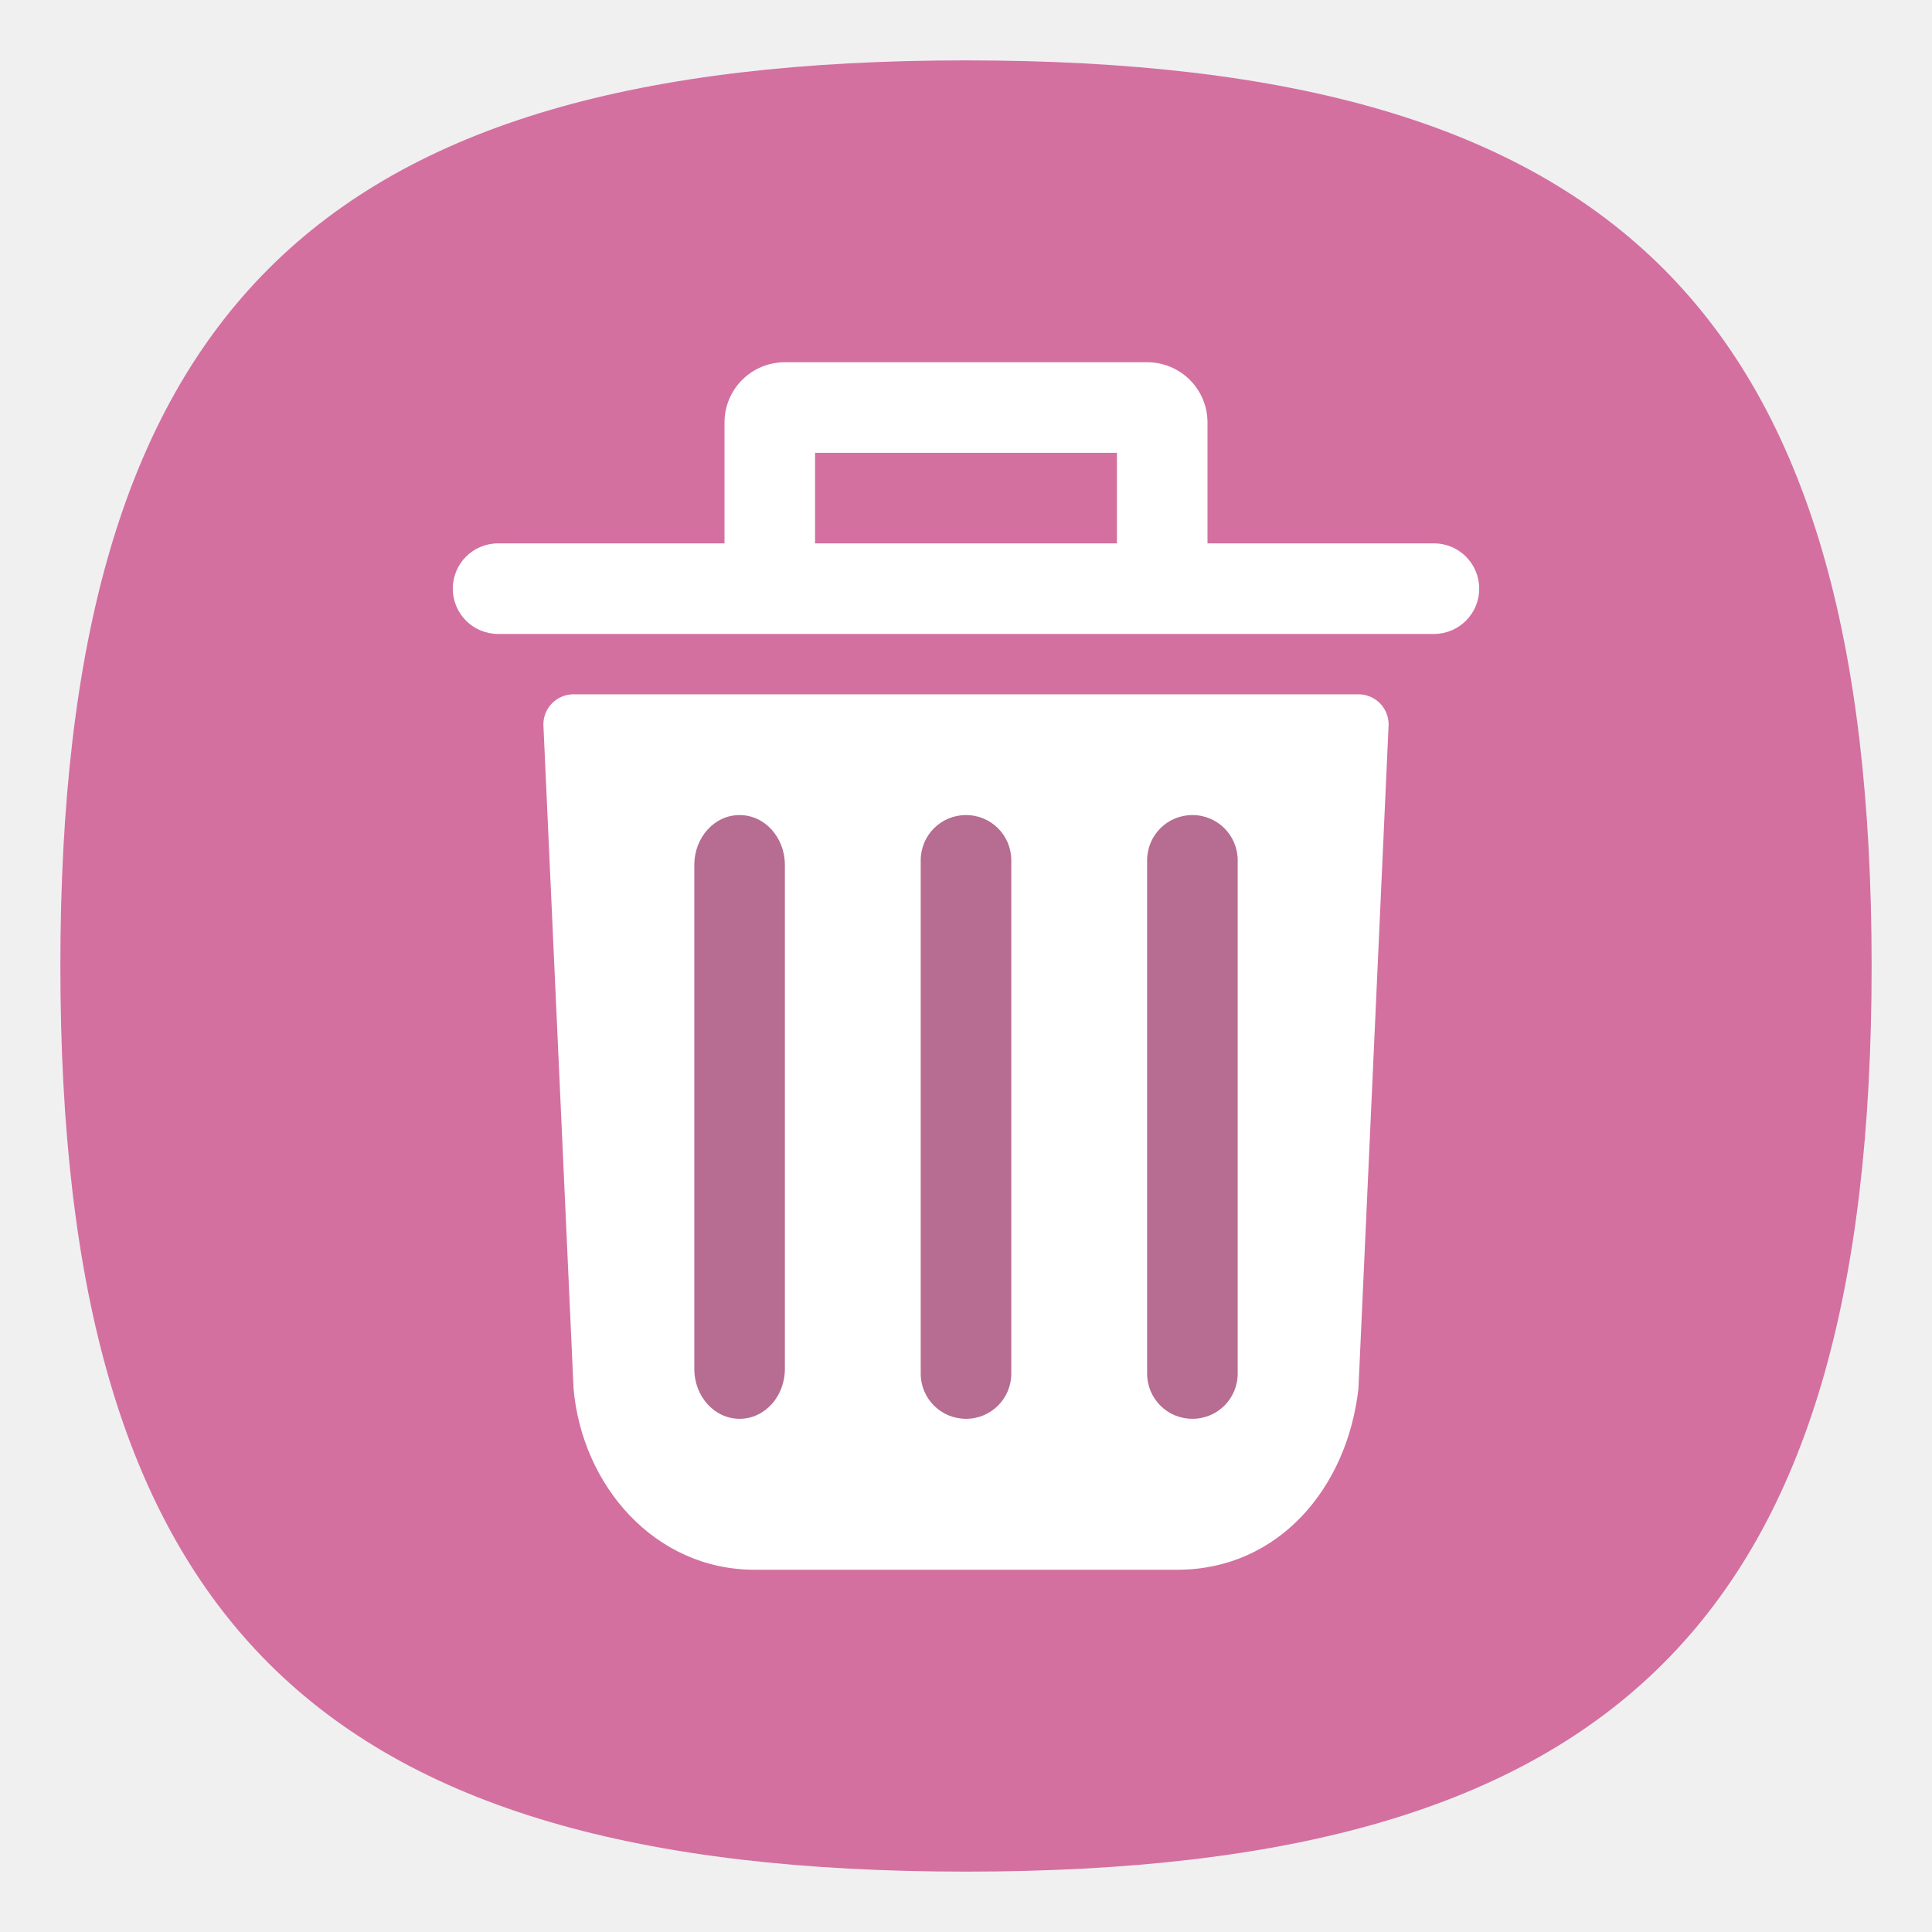
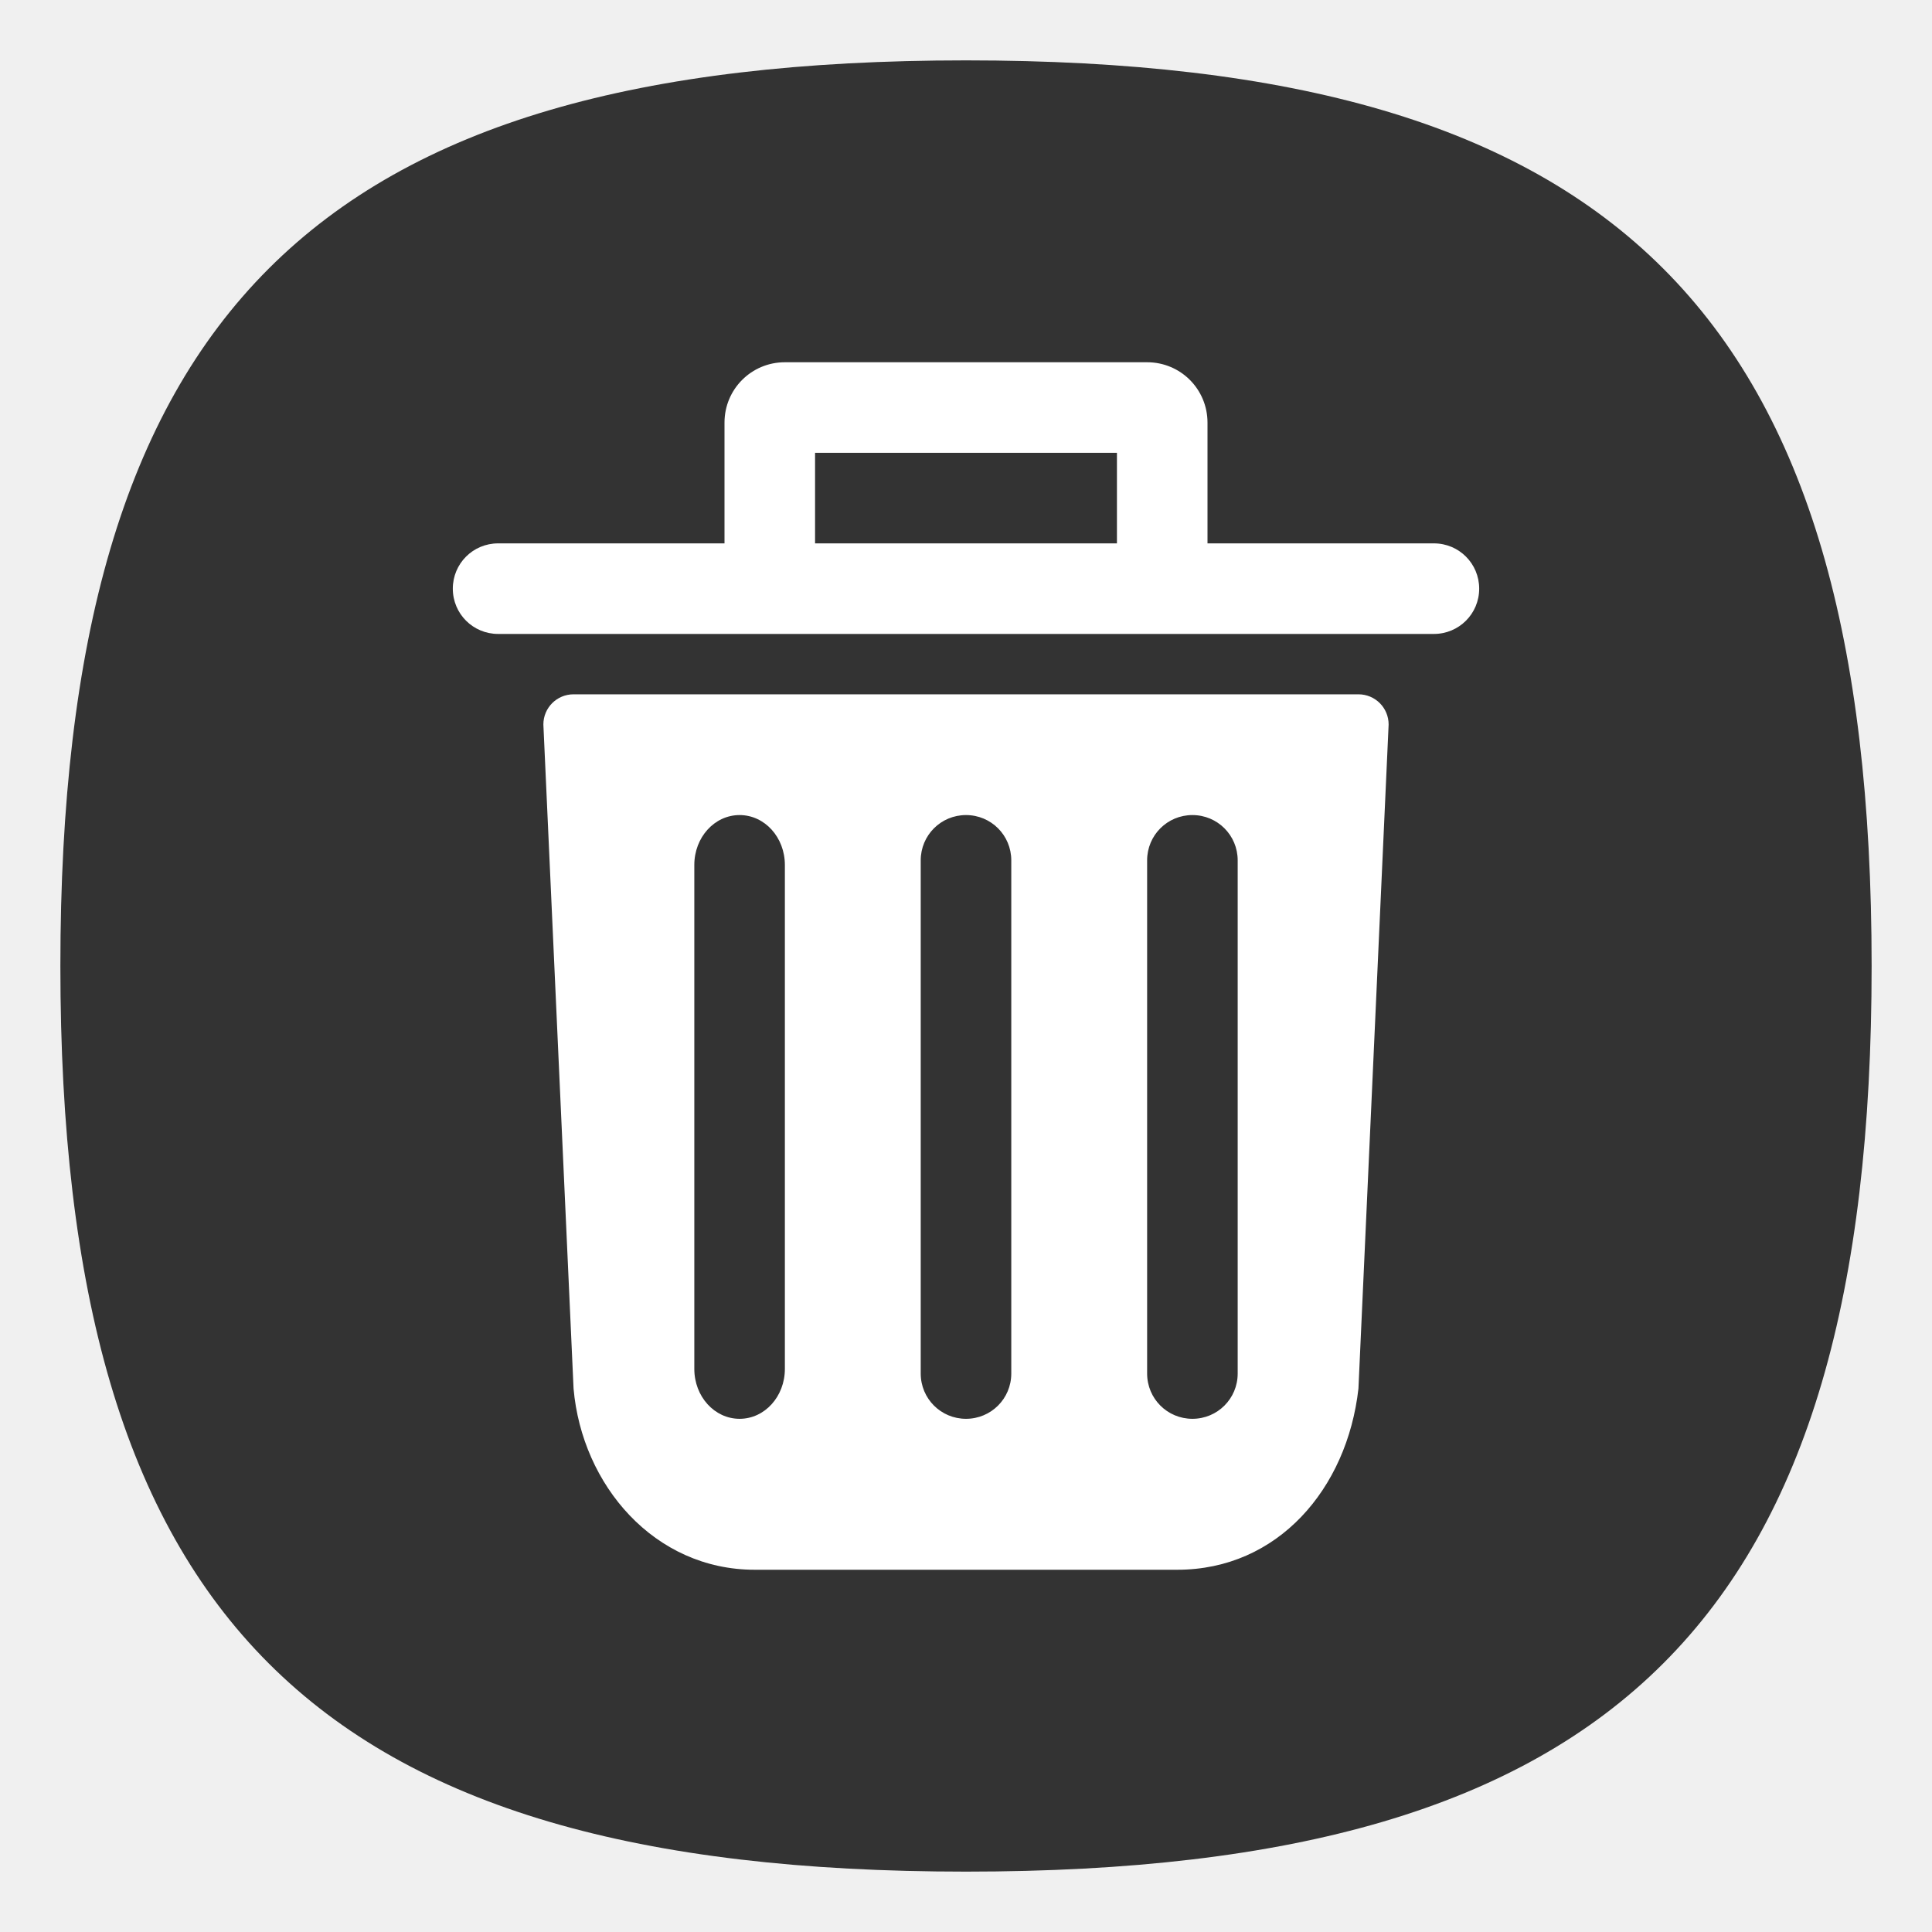
<svg xmlns="http://www.w3.org/2000/svg" viewbox="0 0 200 200" version="1.1" id="svg4" width="64" height="64">
  <defs id="defs8" />
-   <path d="M 2,32 C 2,10.4 10.4,2 32,2 53.6,2 62,10.4 62,32 62,53.6 53.6,62 32,62 10.4,62 2,53.6 2,32" id="path2" style="stroke-width:0.3;fill:#d370a0;fill-opacity:1" />
+   <path d="M 2,32 C 2,10.4 10.4,2 32,2 53.6,2 62,10.4 62,32 62,53.6 53.6,62 32,62 10.4,62 2,53.6 2,32" id="path2" style="stroke-width:0.3;fill:#333333;fill-opacity:1" />
  <path id="rect7923" style="fill:#ffffff;stroke-width:1.843;stroke-linecap:round;stroke-linejoin:round" d="M 26 12 C 24.892 12 24 12.892 24 14 L 24 18 L 16.5 18 C 15.669 18 15 18.669 15 19.5 C 15 20.331 15.669 21 16.5 21 L 47.5 21 C 48.331 21 49 20.331 49 19.5 C 49 18.669 48.331 18 47.5 18 L 40 18 L 40 14 C 40 12.892 39.108 12 38 12 L 26 12 z M 27 15 L 37 15 L 37 18 L 27 18 L 27 15 z M 19 23 C 18.446 23 18 23.446 18 24 L 19 46 C 19.281 49.199 21.676 52 25 52 L 39 52 C 42.324 52 44.625 49.324 45 46 L 46 24 C 46 23.446 45.554 23 45 23 L 19 23 z " />
-   <path id="rect11344" style="fill:#b76c91;fill-opacity:1;stroke-width:1.248;stroke-linecap:round;stroke-linejoin:round" d="M 24.5 27 C 23.669 27 23 27.737 23 28.654 L 23 45.346 C 23 46.263 23.669 47 24.5 47 C 25.331 47 26 46.263 26 45.346 L 26 28.654 C 26 27.737 25.331 27 24.5 27 z M 32 27 C 31.169 27 30.5 27.669 30.5 28.5 L 30.5 45.5 C 30.5 46.331 31.169 47 32 47 C 32.831 47 33.5 46.331 33.5 45.5 L 33.5 28.5 C 33.5 27.669 32.831 27 32 27 z M 39.5 27 C 38.669 27 38 27.669 38 28.5 L 38 45.5 C 38 46.331 38.669 47 39.5 47 C 40.331 47 41 46.331 41 45.5 L 41 28.5 C 41 27.669 40.331 27 39.5 27 z " />
+   <path id="rect11344" style="fill:#333333;fill-opacity:1;stroke-width:1.248;stroke-linecap:round;stroke-linejoin:round" d="M 24.5 27 C 23.669 27 23 27.737 23 28.654 L 23 45.346 C 23 46.263 23.669 47 24.5 47 C 25.331 47 26 46.263 26 45.346 L 26 28.654 C 26 27.737 25.331 27 24.5 27 z M 32 27 C 31.169 27 30.5 27.669 30.5 28.5 L 30.5 45.5 C 30.5 46.331 31.169 47 32 47 C 32.831 47 33.5 46.331 33.5 45.5 L 33.5 28.5 C 33.5 27.669 32.831 27 32 27 z M 39.5 27 C 38.669 27 38 27.669 38 28.5 L 38 45.5 C 38 46.331 38.669 47 39.5 47 C 40.331 47 41 46.331 41 45.5 L 41 28.5 C 41 27.669 40.331 27 39.5 27 z " />
</svg>
